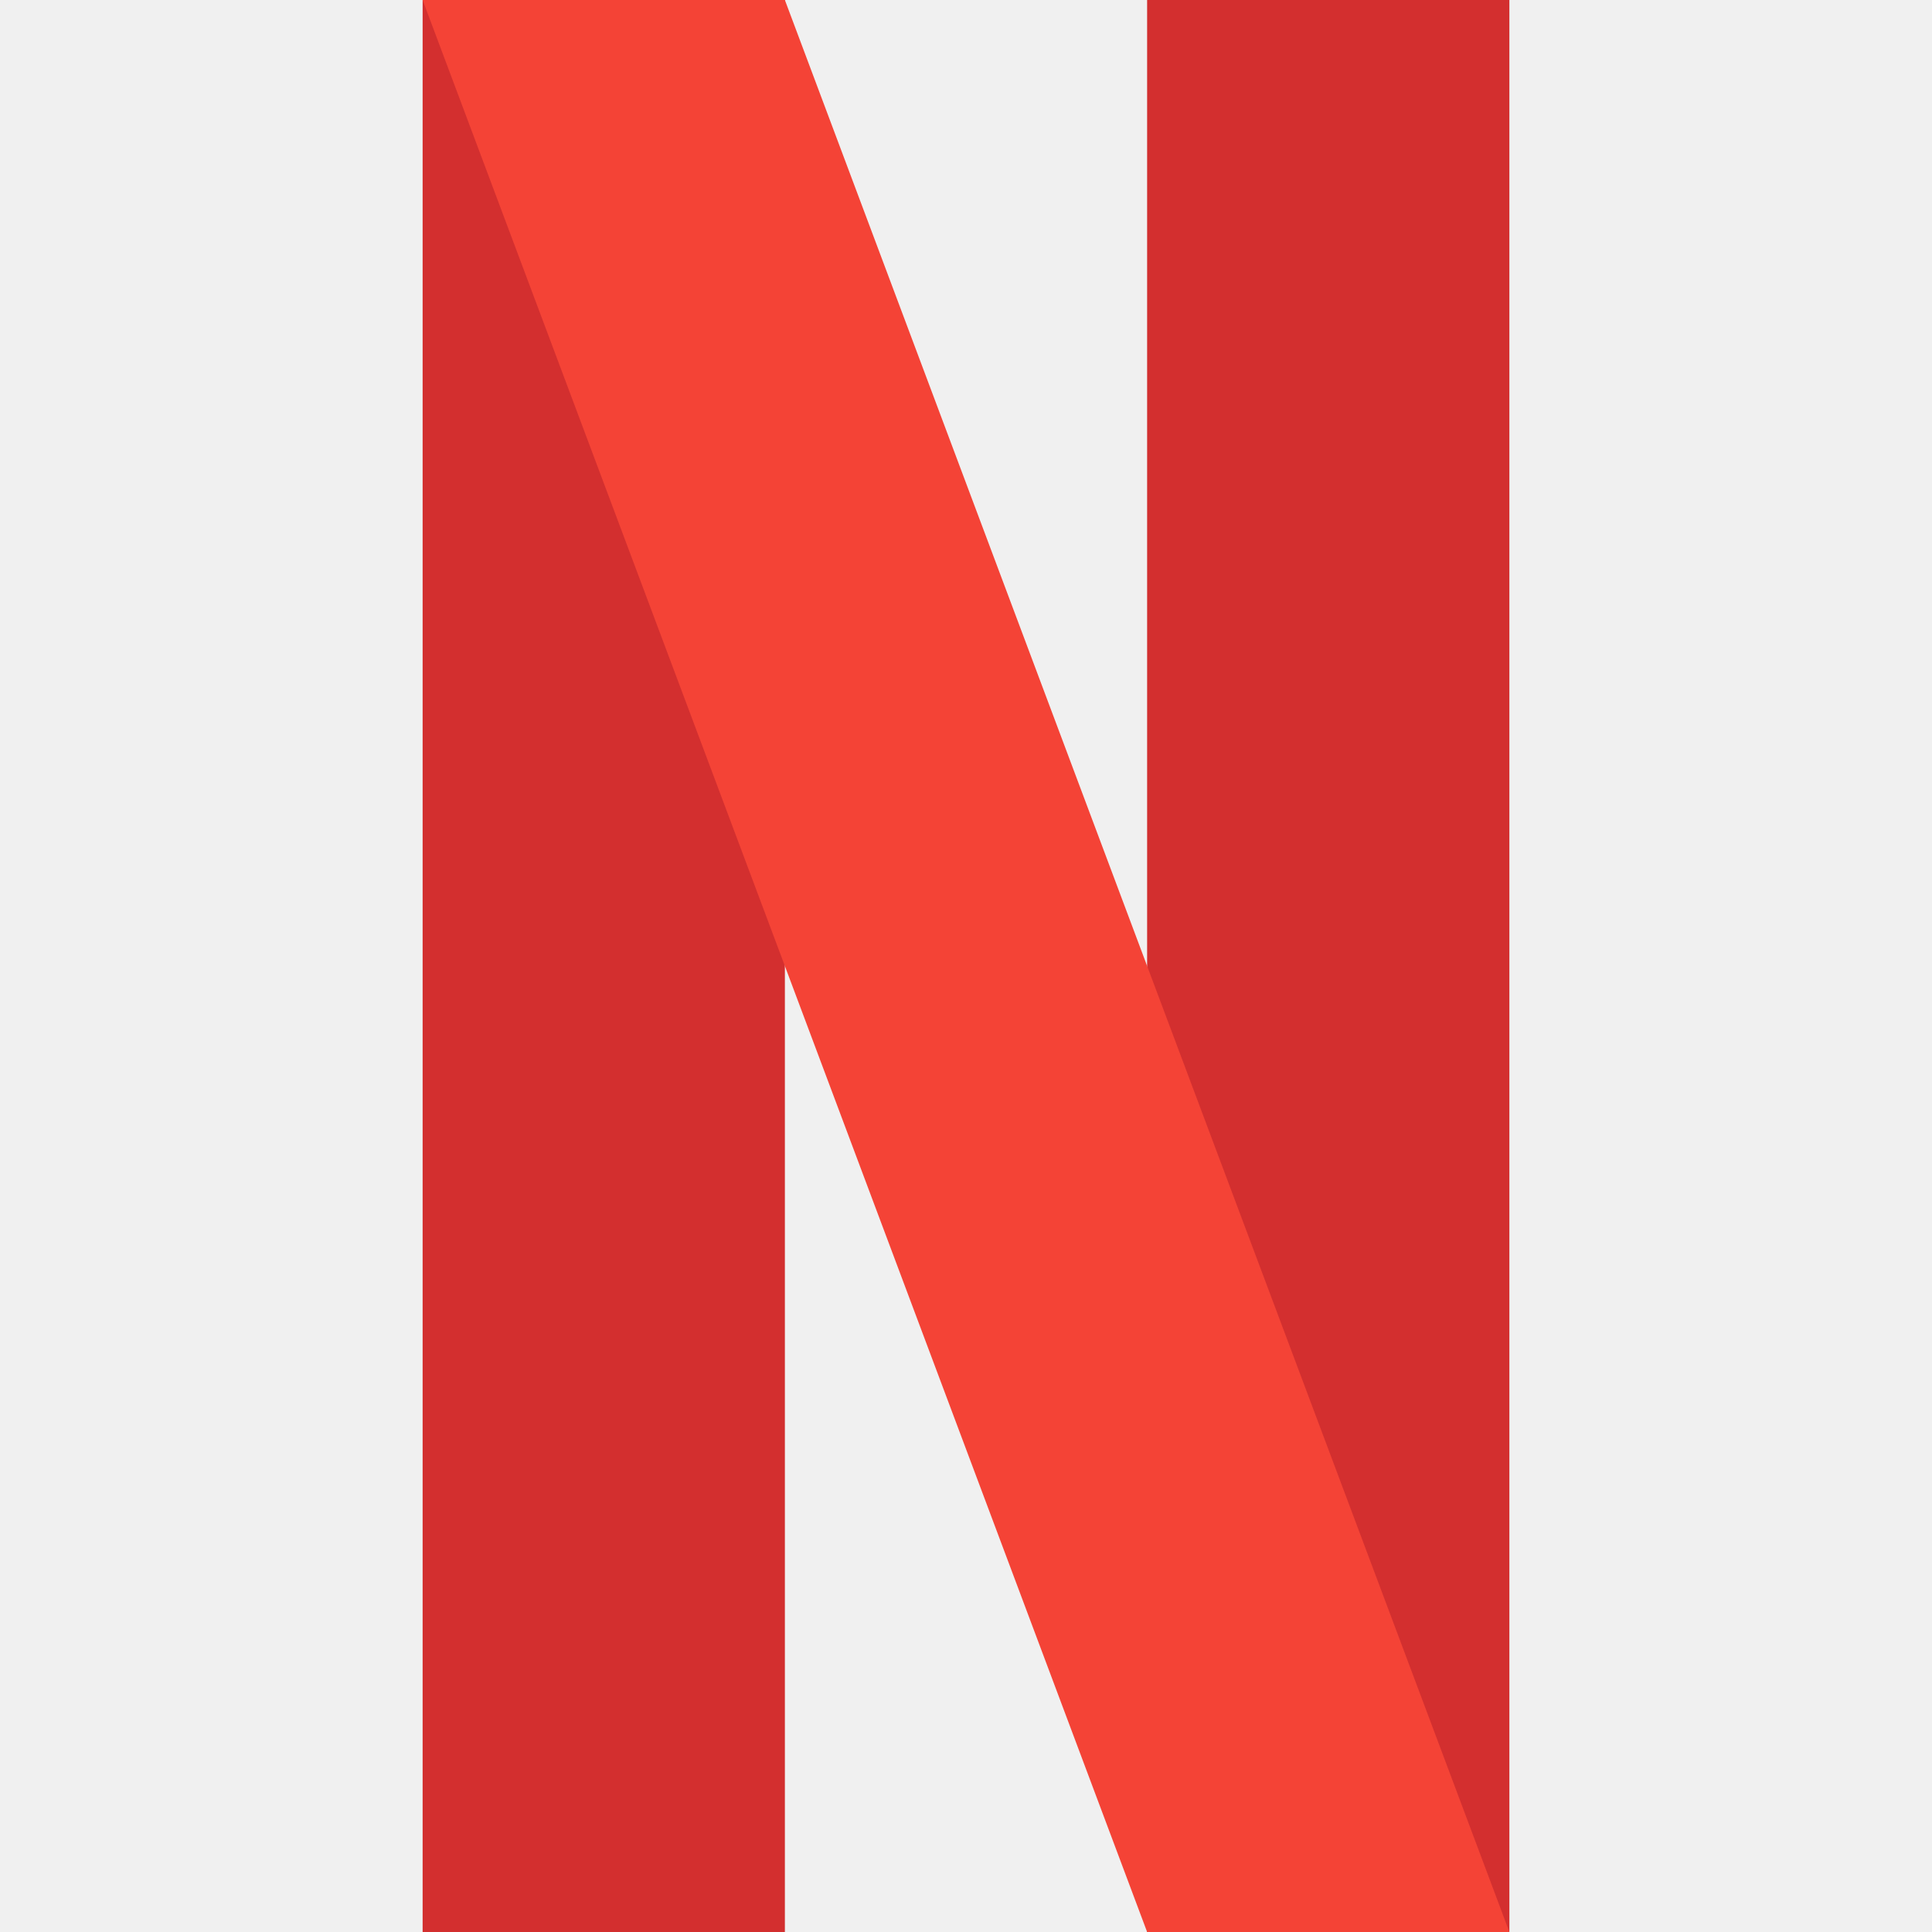
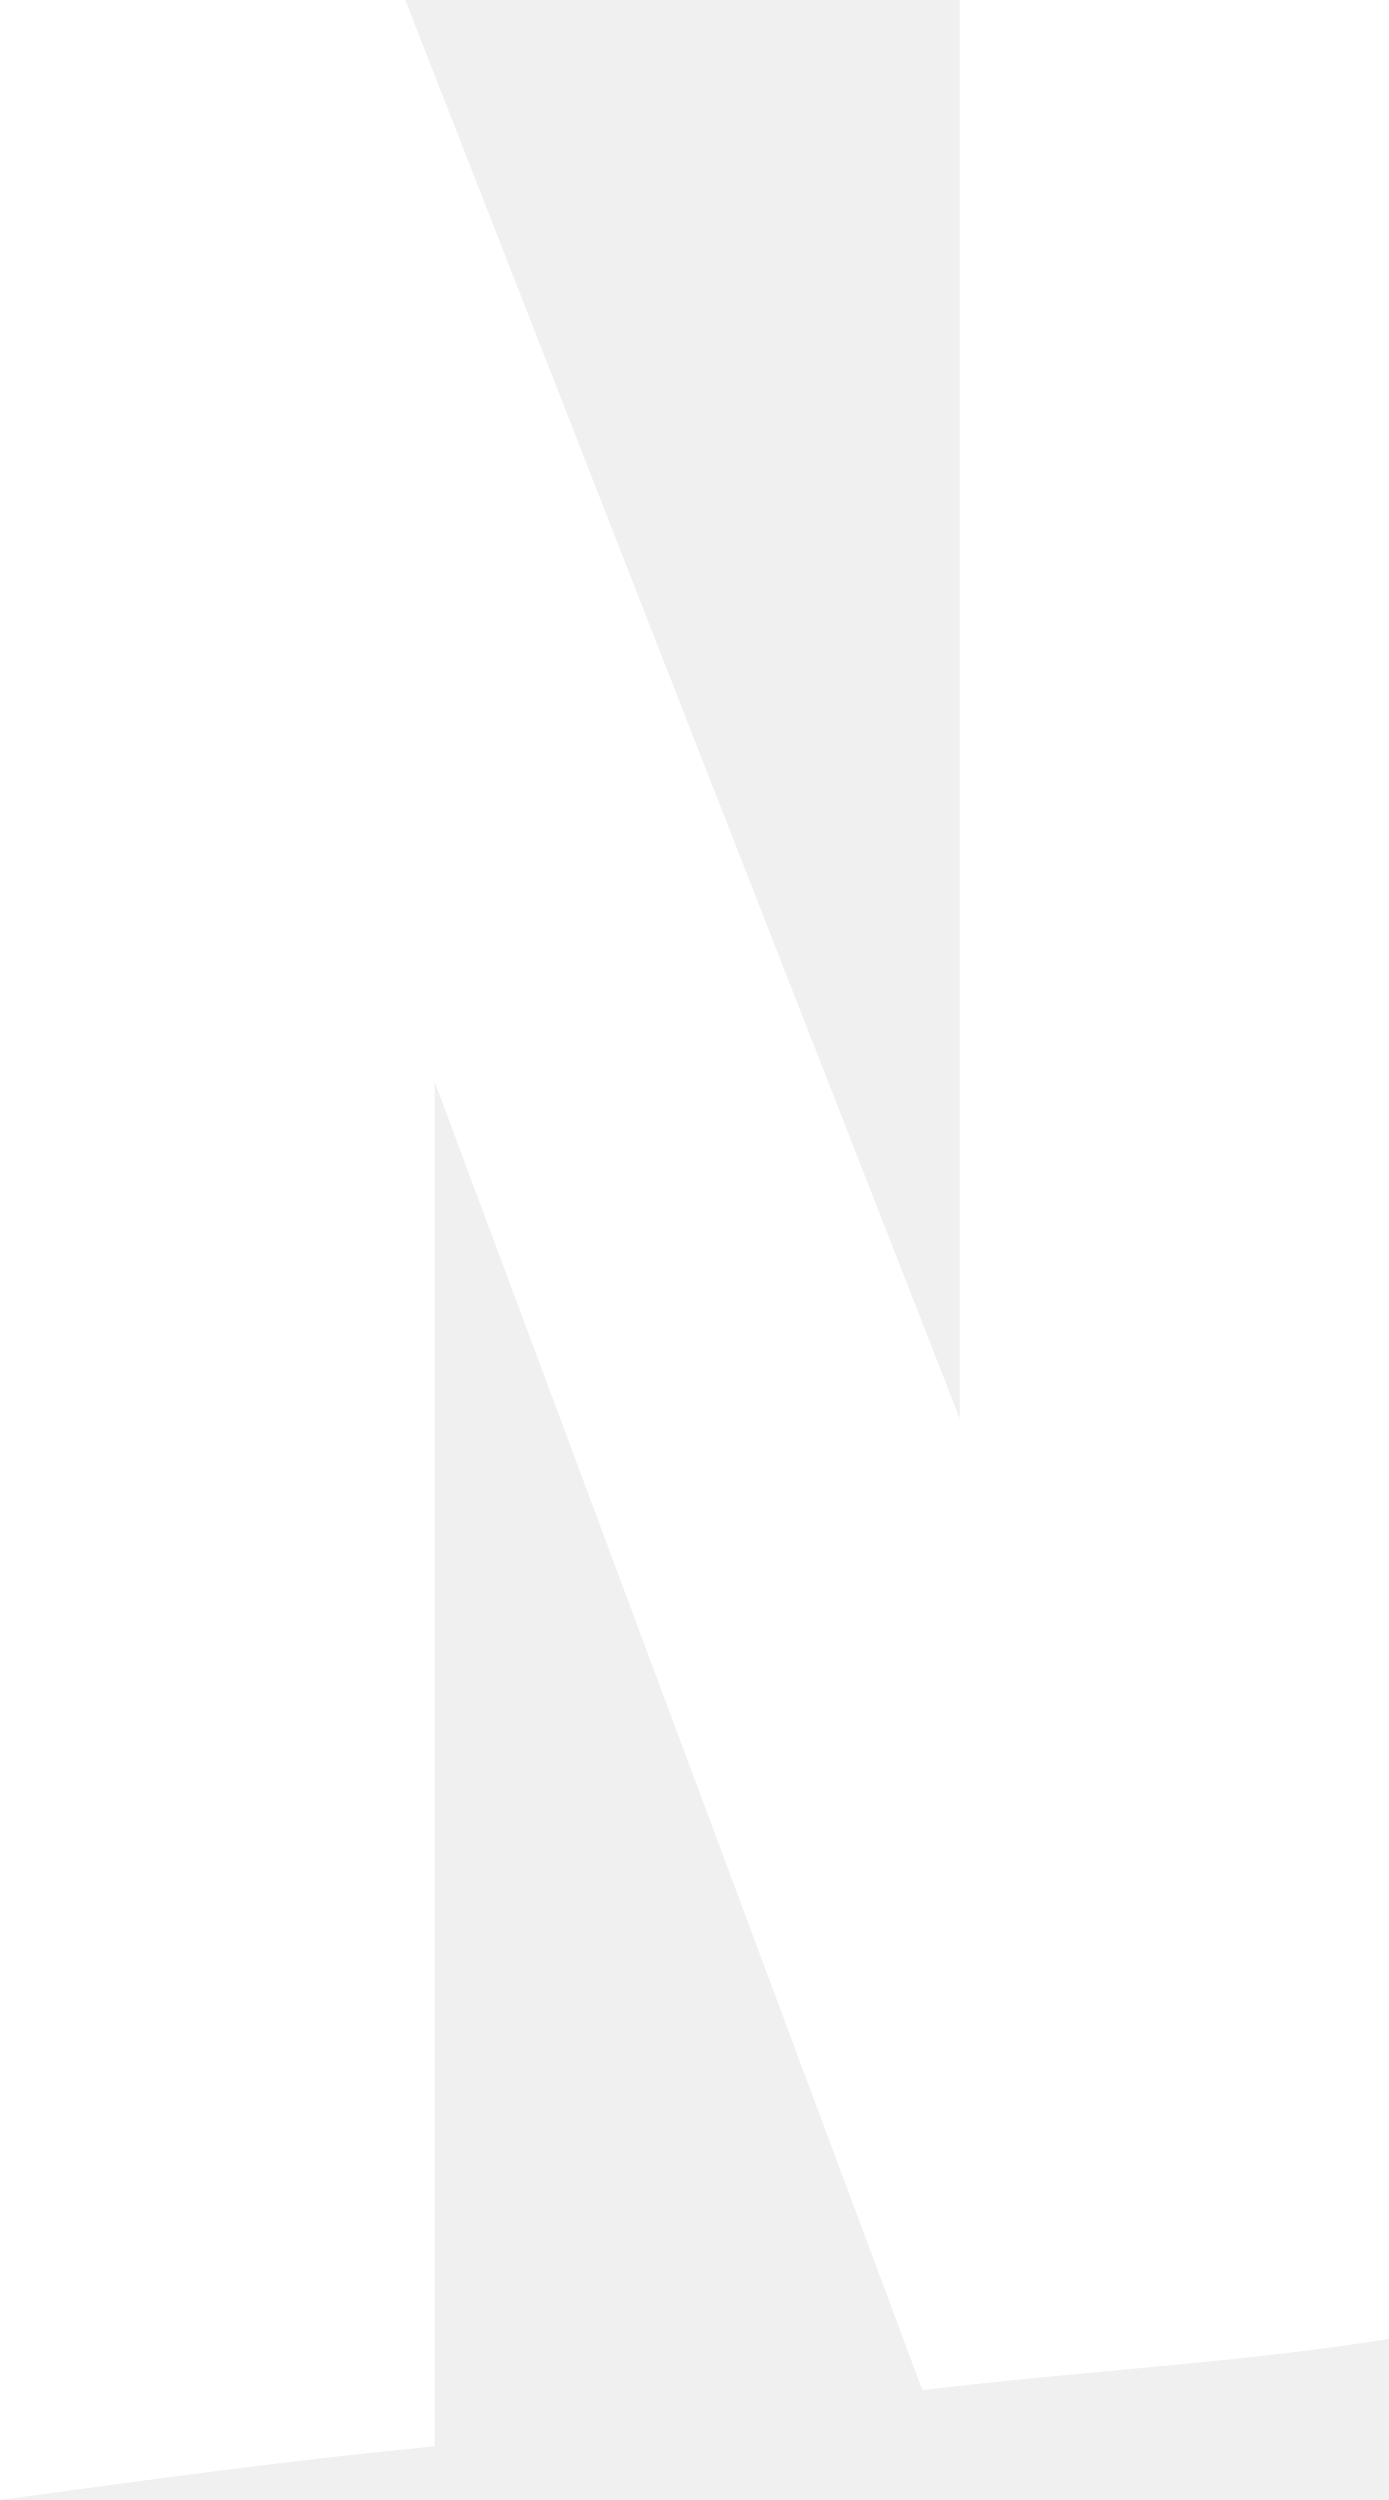
- <svg xmlns="http://www.w3.org/2000/svg" version="1.1" id="Capa_1" x="0px" y="0px" viewBox="0 0 512 512" style="enable-background:new 0 0 512 512;" xml:space="preserve">
-   <g>
-     <rect x="304" style="fill:#D32F2F;" width="96" height="512" />
-     <rect x="112" style="fill:#D32F2F;" width="96" height="512" />
-   </g>
-   <polygon style="fill:#F44336;" points="400,512 304,512 112,0 208,0 " />
-   <g>
- </g>
-   <g>
- </g>
-   <g>
- </g>
-   <g>
- </g>
-   <g>
- </g>
-   <g>
- </g>
-   <g>
- </g>
-   <g>
- </g>
-   <g>
- </g>
-   <g>
- </g>
-   <g>
- </g>
-   <g>
- </g>
-   <g>
- </g>
-   <g>
- </g>
-   <g>
- </g>
+ <svg xmlns="http://www.w3.org/2000/svg" width="10" height="18" viewBox="0 0 10 18" fill="none">
+   <path d="M10 16.84C8.906 17.016 7.793 17.069 6.641 17.209L3.129 7.787V17.613C2.035 17.719 1.036 17.859 0 18V0H2.918L6.91 10.213V0H10V16.84Z" fill="white" />
</svg>
